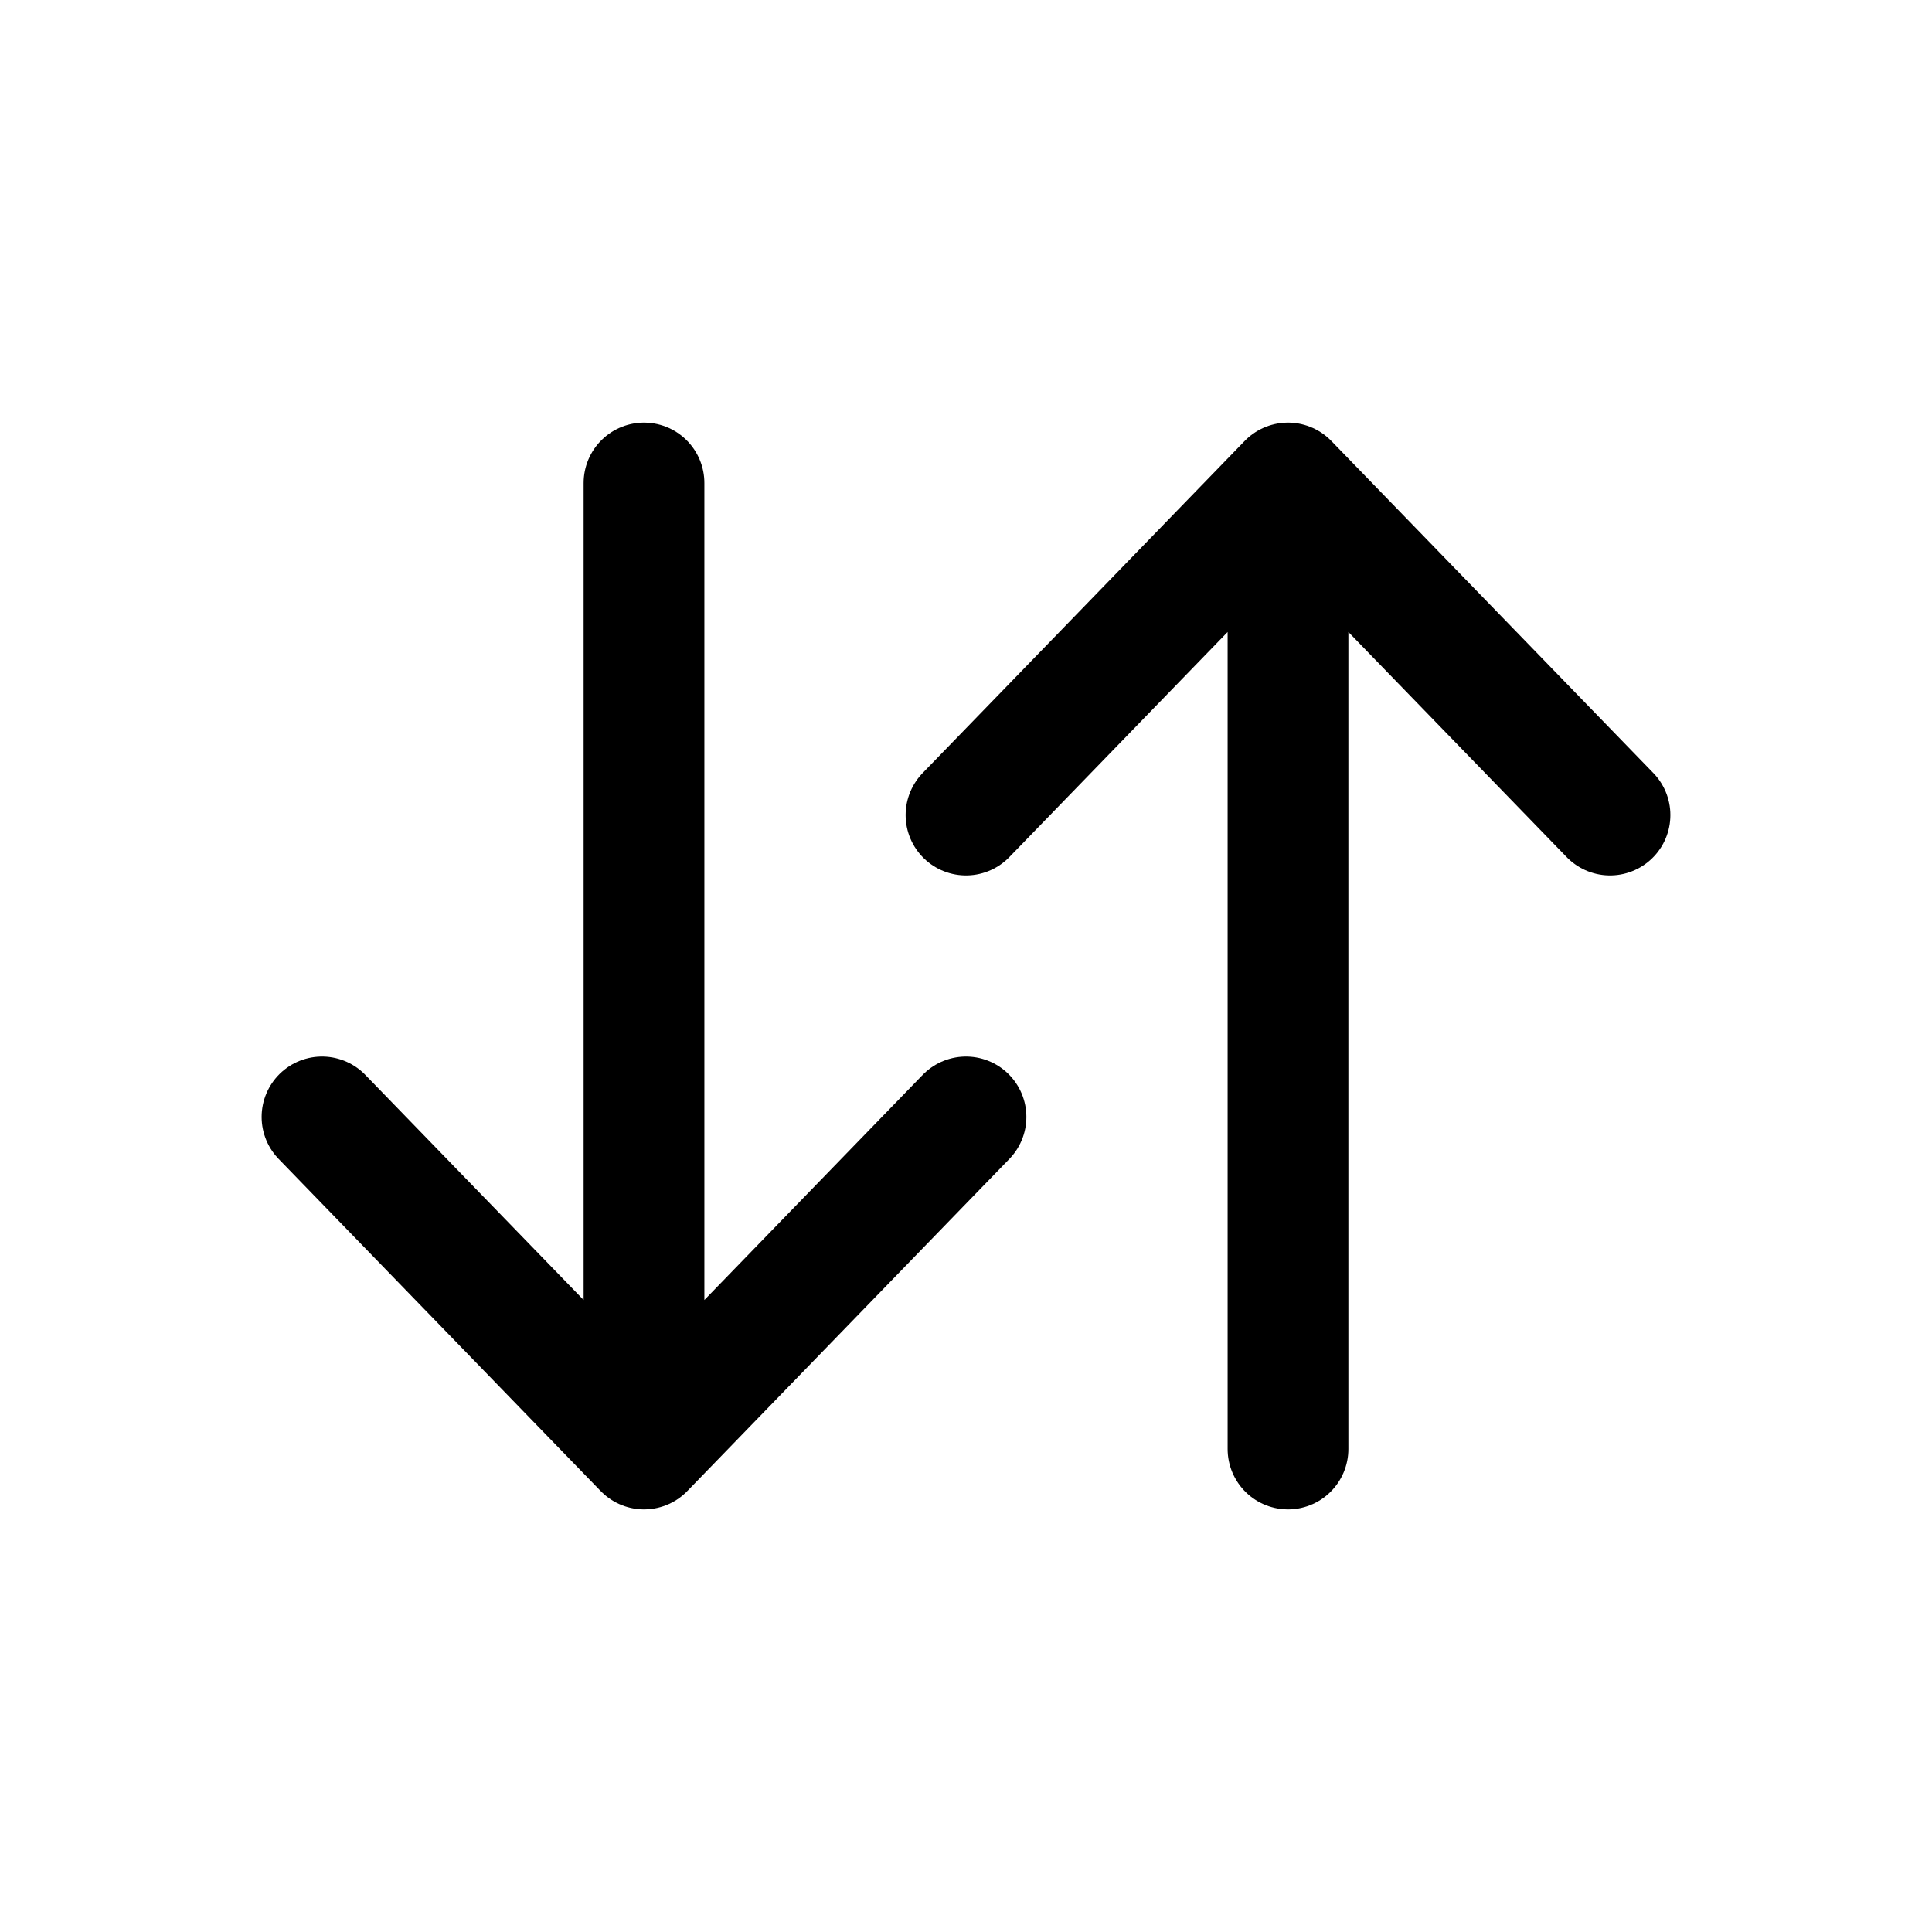
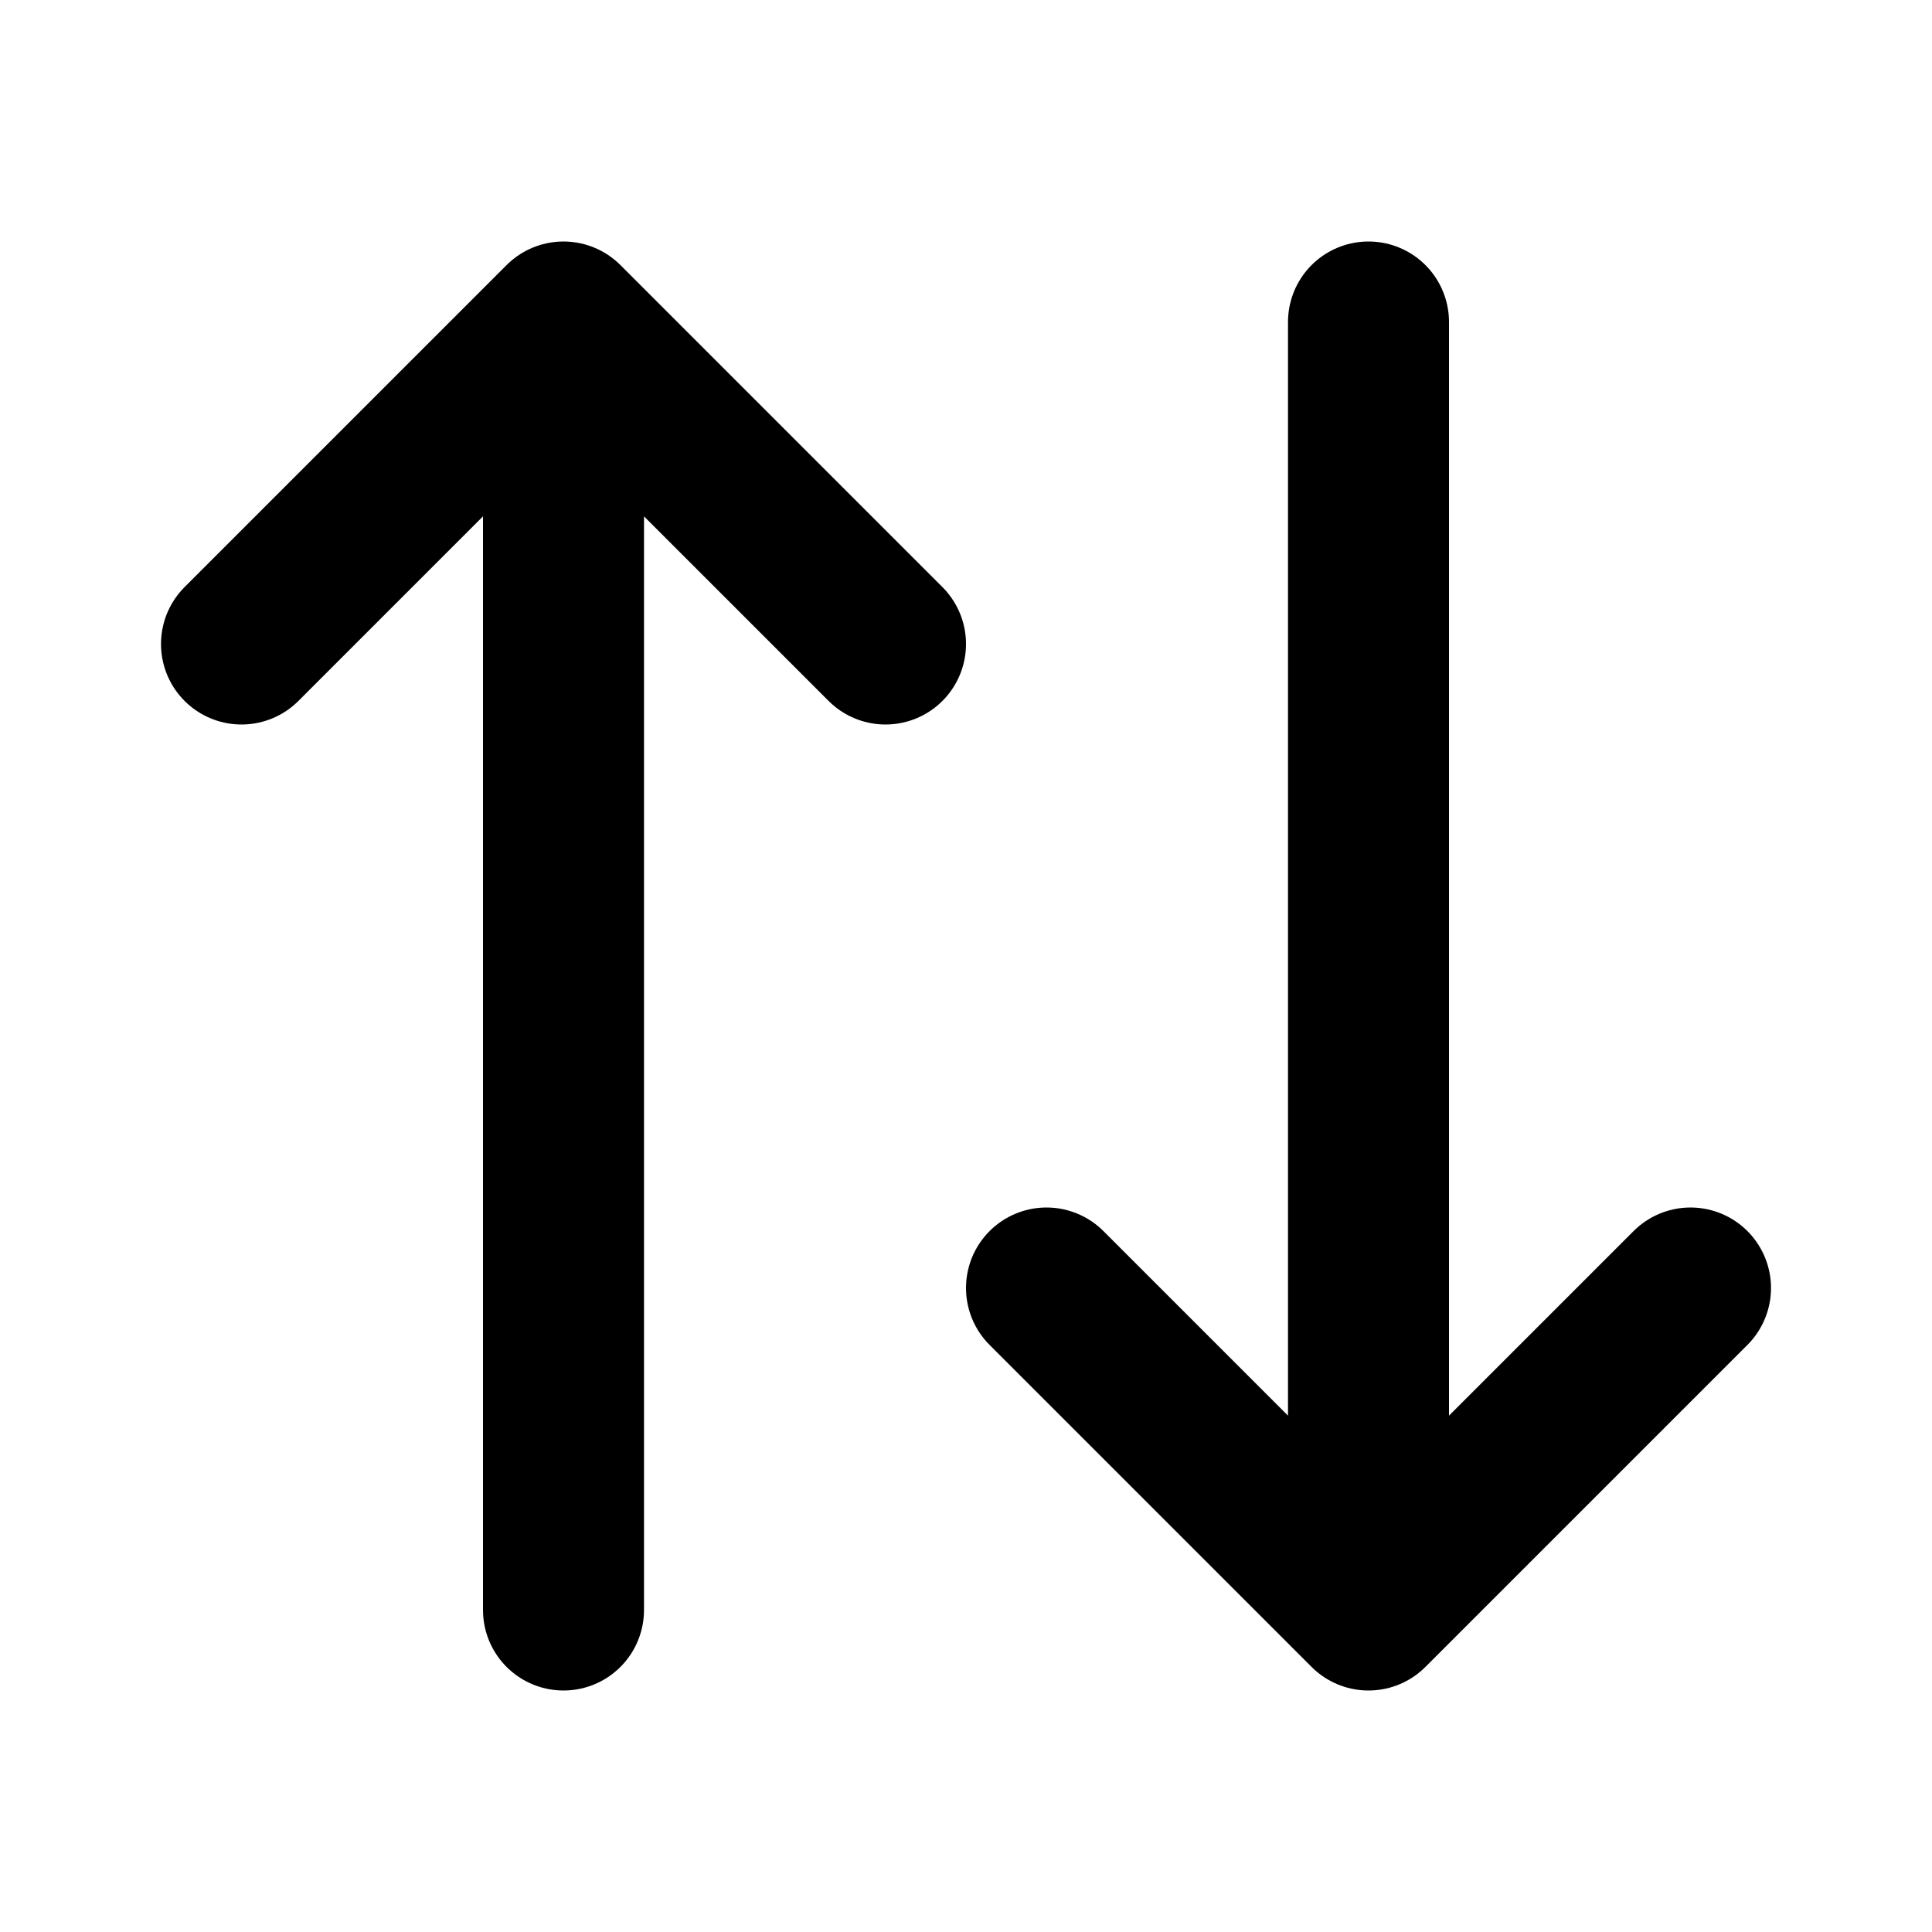
<svg xmlns="http://www.w3.org/2000/svg" width="32" height="32" viewBox="0 0 24 24">
-   <path fill="none" stroke="currentColor" stroke-linecap="round" stroke-linejoin="round" stroke-width="1.5" d="M16 18V6m0 0l4 4.125M16 6l-4 4.125M8 6v12m0 0l4-4.125M8 18l-4-4.125" />
+   <path fill="none" stroke="currentColor" stroke-linecap="round" stroke-linejoin="round" stroke-width="2" d="m21 16l-4 4l-4-4m4 4V4M3 8l4-4l4 4M7 4v16" />
</svg>
